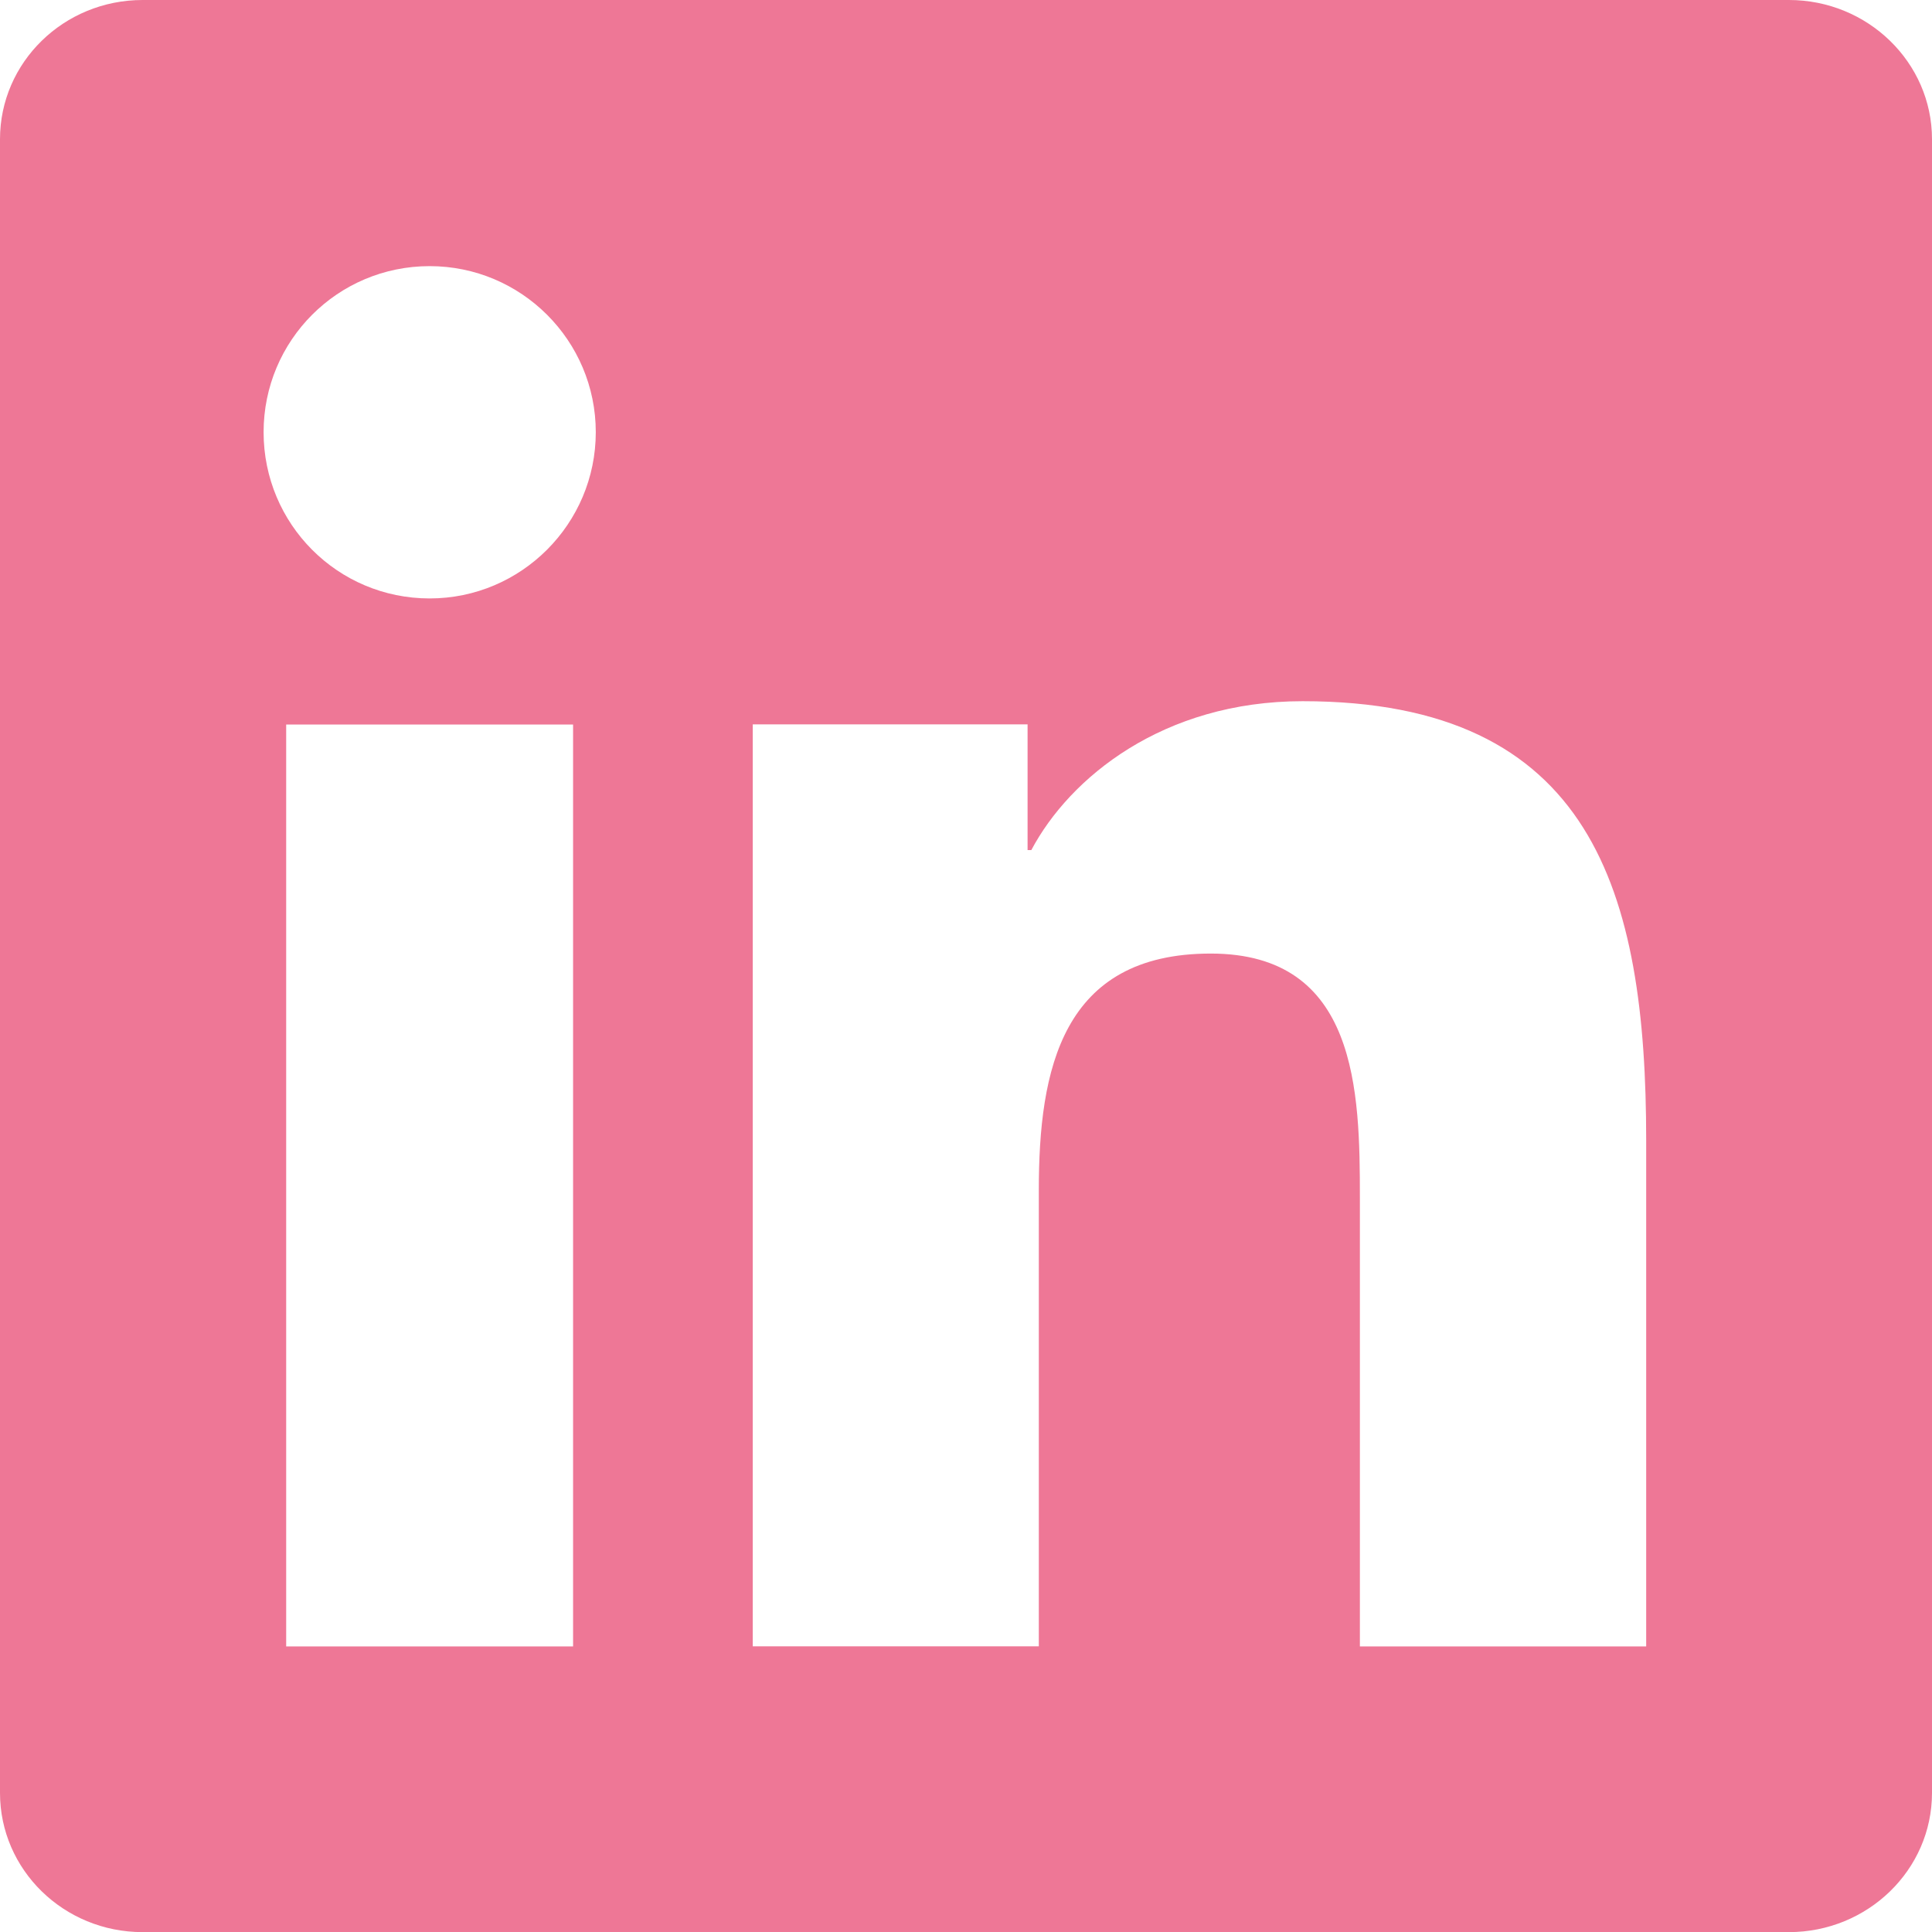
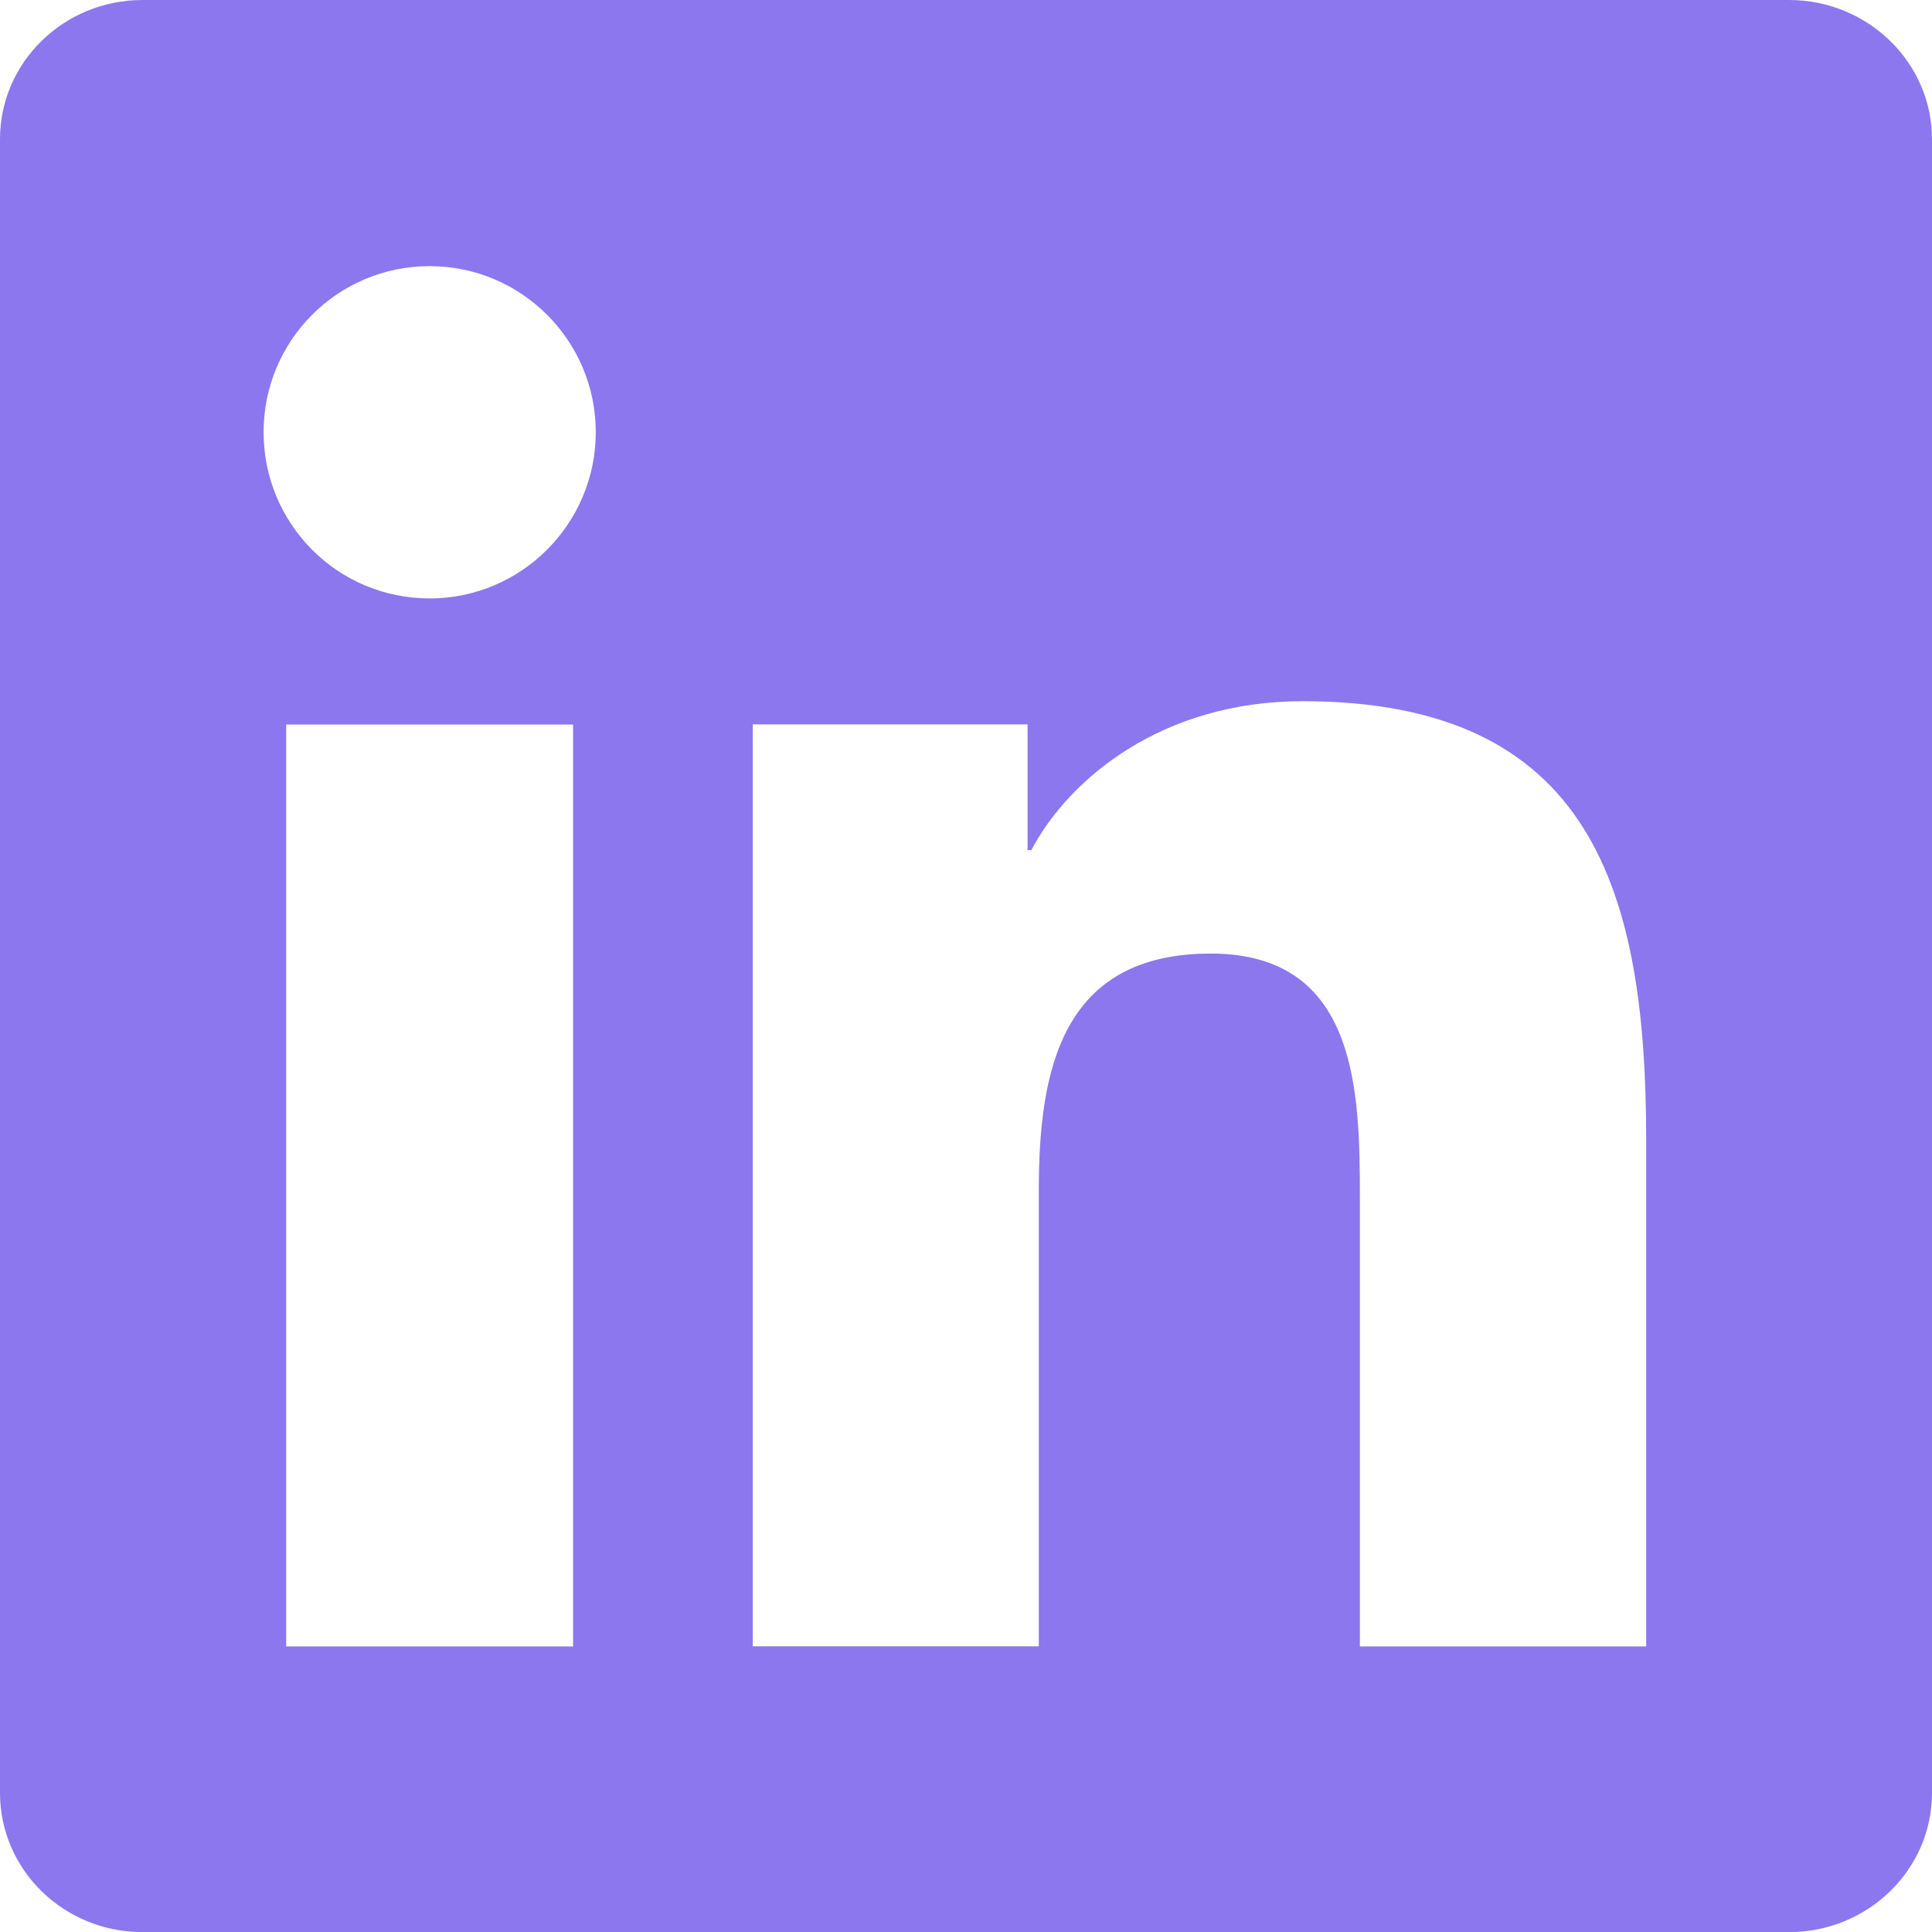
<svg xmlns="http://www.w3.org/2000/svg" viewBox="0 0 16 16">
-   <path d="m13.631 13.635h-2.369v-3.713c0-.885-.018-2.025-1.235-2.025-1.235 0-1.424.963-1.424 1.959v3.778h-2.369v-7.635h2.276v1.041h.031c.318-.6 1.091-1.233 2.247-1.233 2.401 0 2.845 1.58 2.845 3.637v4.191zm-10.073-8.679c-.763 0-1.375-.617-1.375-1.377 0-.759.613-1.375 1.375-1.375.76 0 1.376.617 1.376 1.375 0 .759-.617 1.377-1.376 1.377zm1.188 8.679h-2.376v-7.635h2.376zm10.071-13.635h-13.636c-.653 0-1.181.516-1.181 1.153v13.695c0 .637.528 1.153 1.181 1.153h13.634c.652 0 1.185-.515 1.185-1.153v-13.695c0-.637-.533-1.153-1.185-1.153z" fill="#EE7796" />
+   <path d="m13.631 13.635h-2.369v-3.713c0-.885-.018-2.025-1.235-2.025-1.235 0-1.424.963-1.424 1.959v3.778h-2.369v-7.635h2.276v1.041h.031c.318-.6 1.091-1.233 2.247-1.233 2.401 0 2.845 1.58 2.845 3.637v4.191zm-10.073-8.679c-.763 0-1.375-.617-1.375-1.377 0-.759.613-1.375 1.375-1.375.76 0 1.376.617 1.376 1.375 0 .759-.617 1.377-1.376 1.377zm1.188 8.679h-2.376v-7.635h2.376zm10.071-13.635h-13.636c-.653 0-1.181.516-1.181 1.153v13.695c0 .637.528 1.153 1.181 1.153h13.634c.652 0 1.185-.515 1.185-1.153v-13.695c0-.637-.533-1.153-1.185-1.153z" fill="#8c77ee" />
</svg>
